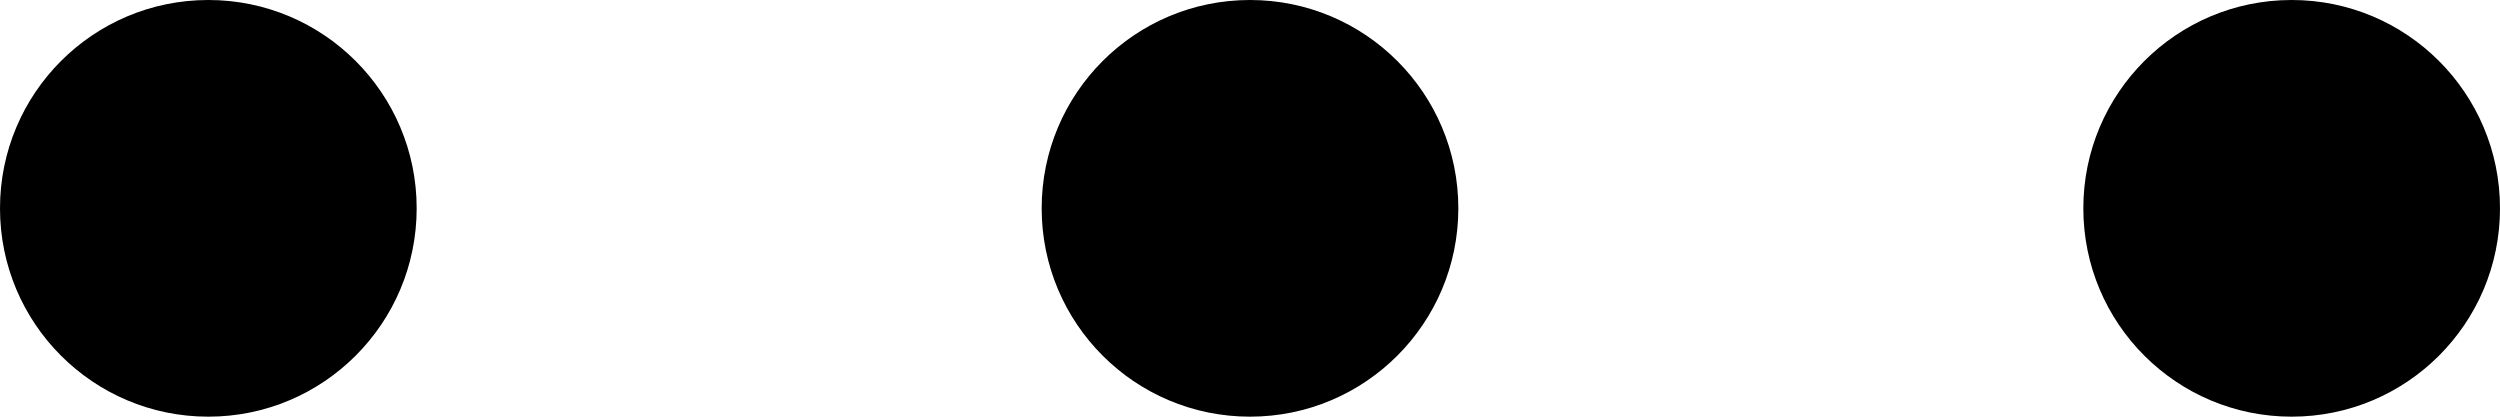
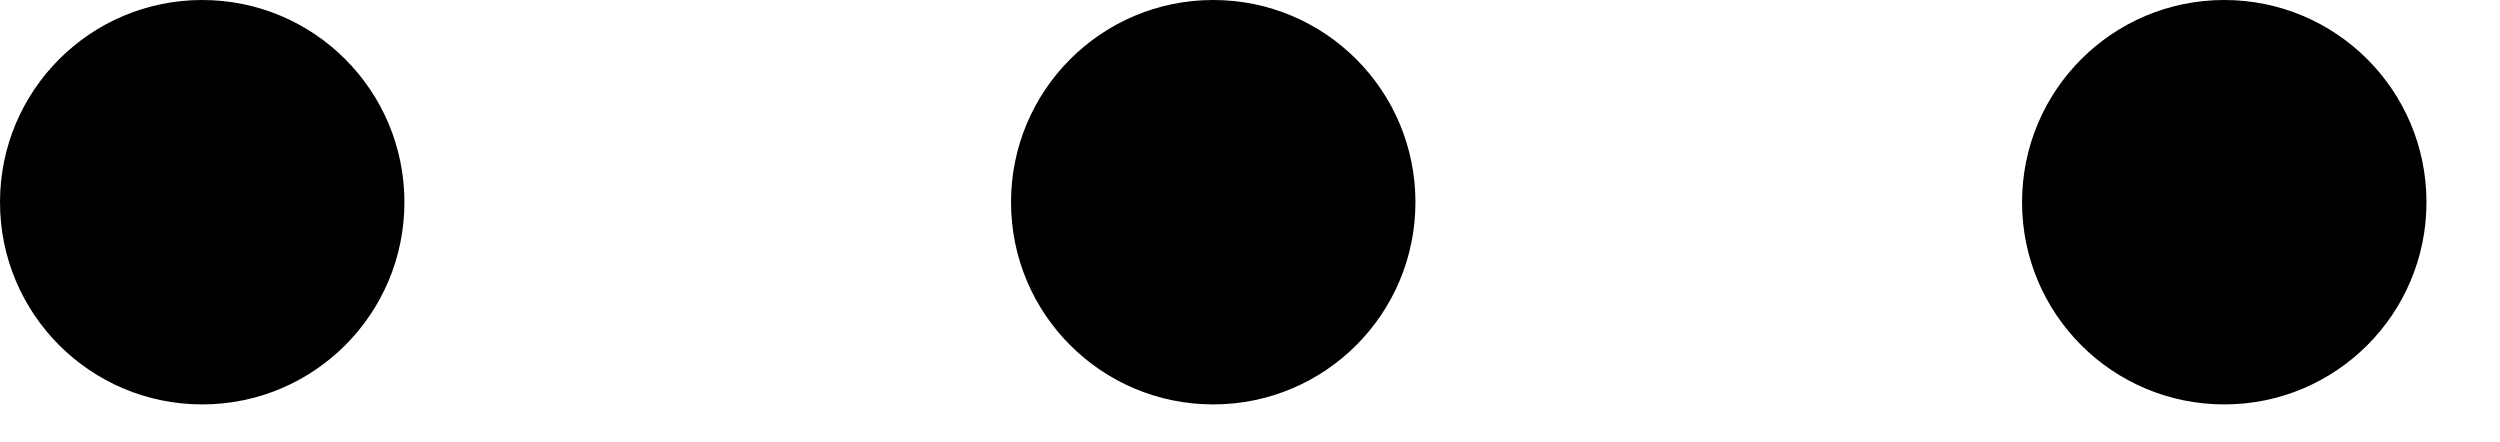
- <svg xmlns="http://www.w3.org/2000/svg" width="24" height="4" viewBox="0 0 24 4">
-   <path d="M2,0 C0.895,0 0,0.895 0,2 C0,3.105 0.895,4 2,4 C3.105,4 4,3.105 4,2 C4,0.895 3.105,0 2,0 Z M12,0 C10.895,0 10,0.895 10,2 C10,3.105 10.895,4 12,4 C13.105,4 14,3.105 14,2 C14,0.895 13.105,0 12,0 Z M22,0 C20.895,0 20,0.895 20,2 C20,3.105 20.895,4 22,4 C23.105,4 24,3.105 24,2 C24,0.895 23.105,0 22,0 Z" />
+ <svg xmlns="http://www.w3.org/2000/svg" width="17px" height="3px" viewBox="0 0 17 3" version="1.1">
+   <g id="UI-Elements" stroke="none" stroke-width="1" fill="none" fill-rule="evenodd">
+     <g id="[UI]-Icons" transform="translate(-280, -638)">
+       <g id="ellipsis-h-solid" transform="translate(277, 628)">
+         <path d="M4.375,10 C3.615,10 3,10.615 3,11.375 C3,12.135 3.615,12.75 4.375,12.75 C5.135,12.75 5.75,12.135 5.75,11.375 C5.75,10.615 5.135,10 4.375,10 Z M11.25,10 C10.49,10 9.875,10.615 9.875,11.375 C9.875,12.135 10.49,12.75 11.25,12.75 C12.01,12.75 12.625,12.135 12.625,11.375 C12.625,10.615 12.01,10 11.25,10 Z M18.125,10 C17.365,10 16.75,10.615 16.75,11.375 C16.75,12.135 17.365,12.75 18.125,12.75 C18.885,12.75 19.5,12.135 19.5,11.375 C19.5,10.615 18.885,10 18.125,10 Z" id="Shape" fill="#000000" fill-rule="nonzero" />
+         <polygon id="Path" points="0 0 22 0 22 22 0 22" />
+       </g>
+     </g>
+   </g>
</svg>
